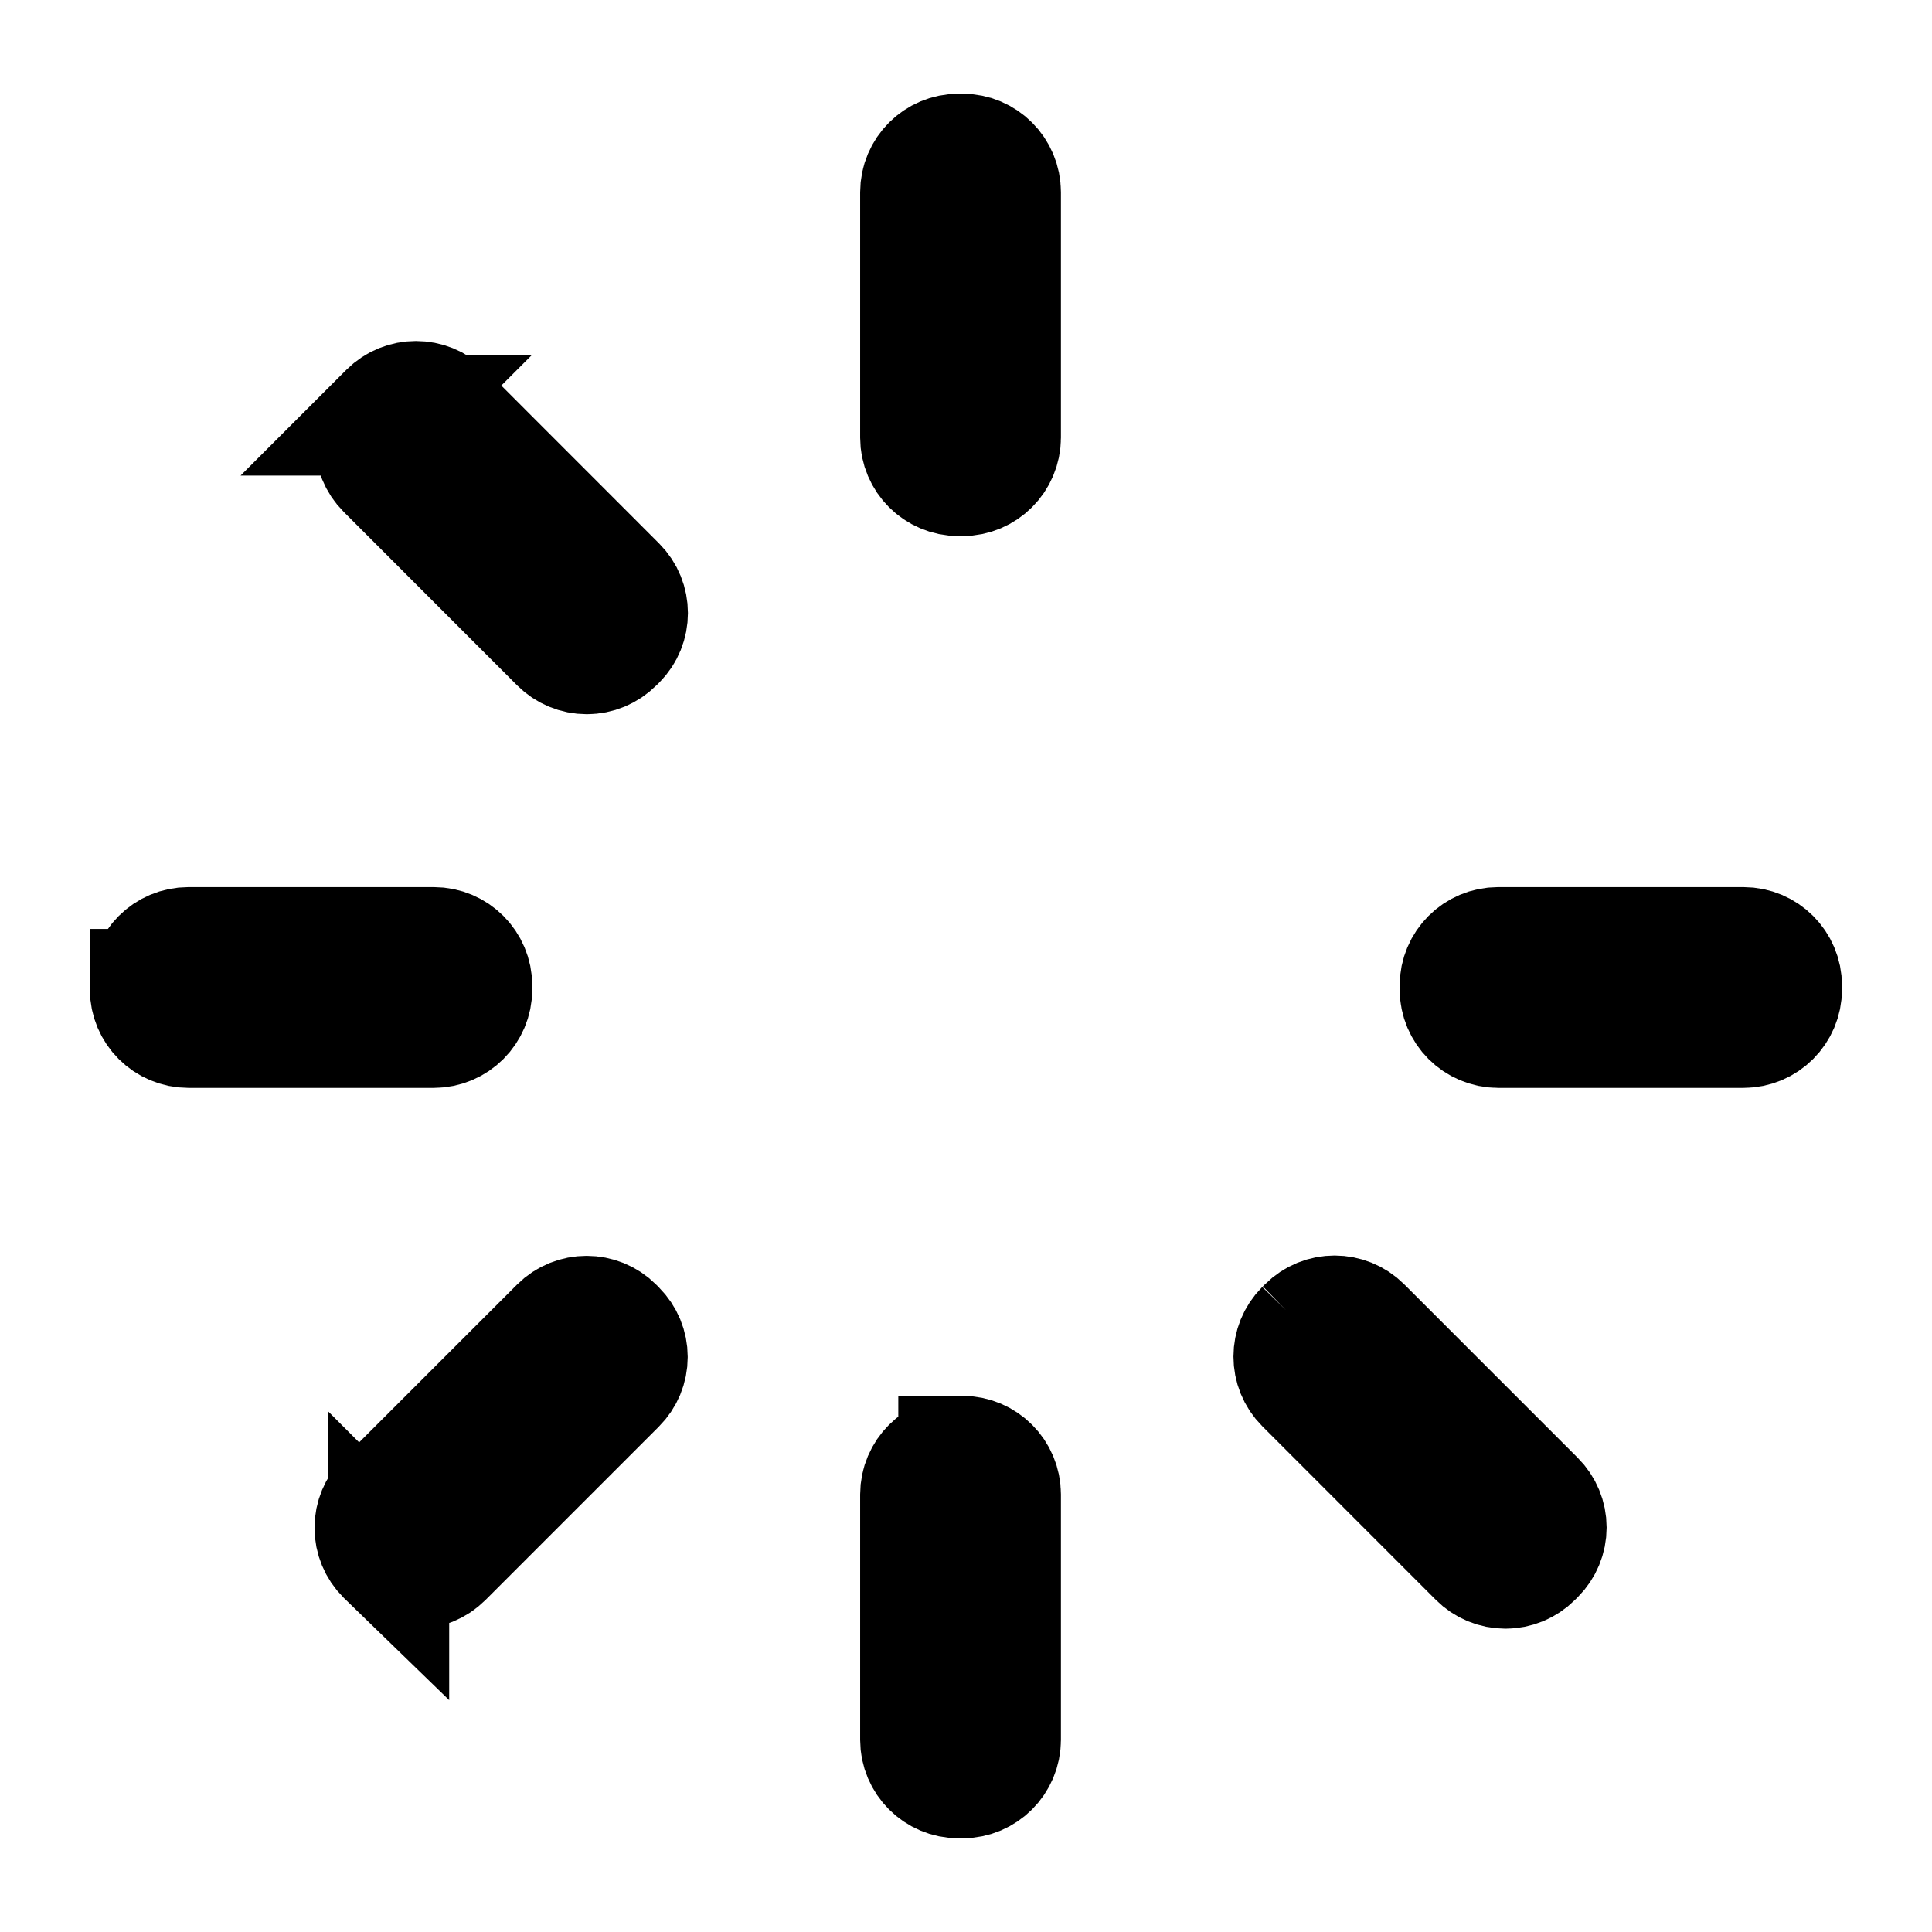
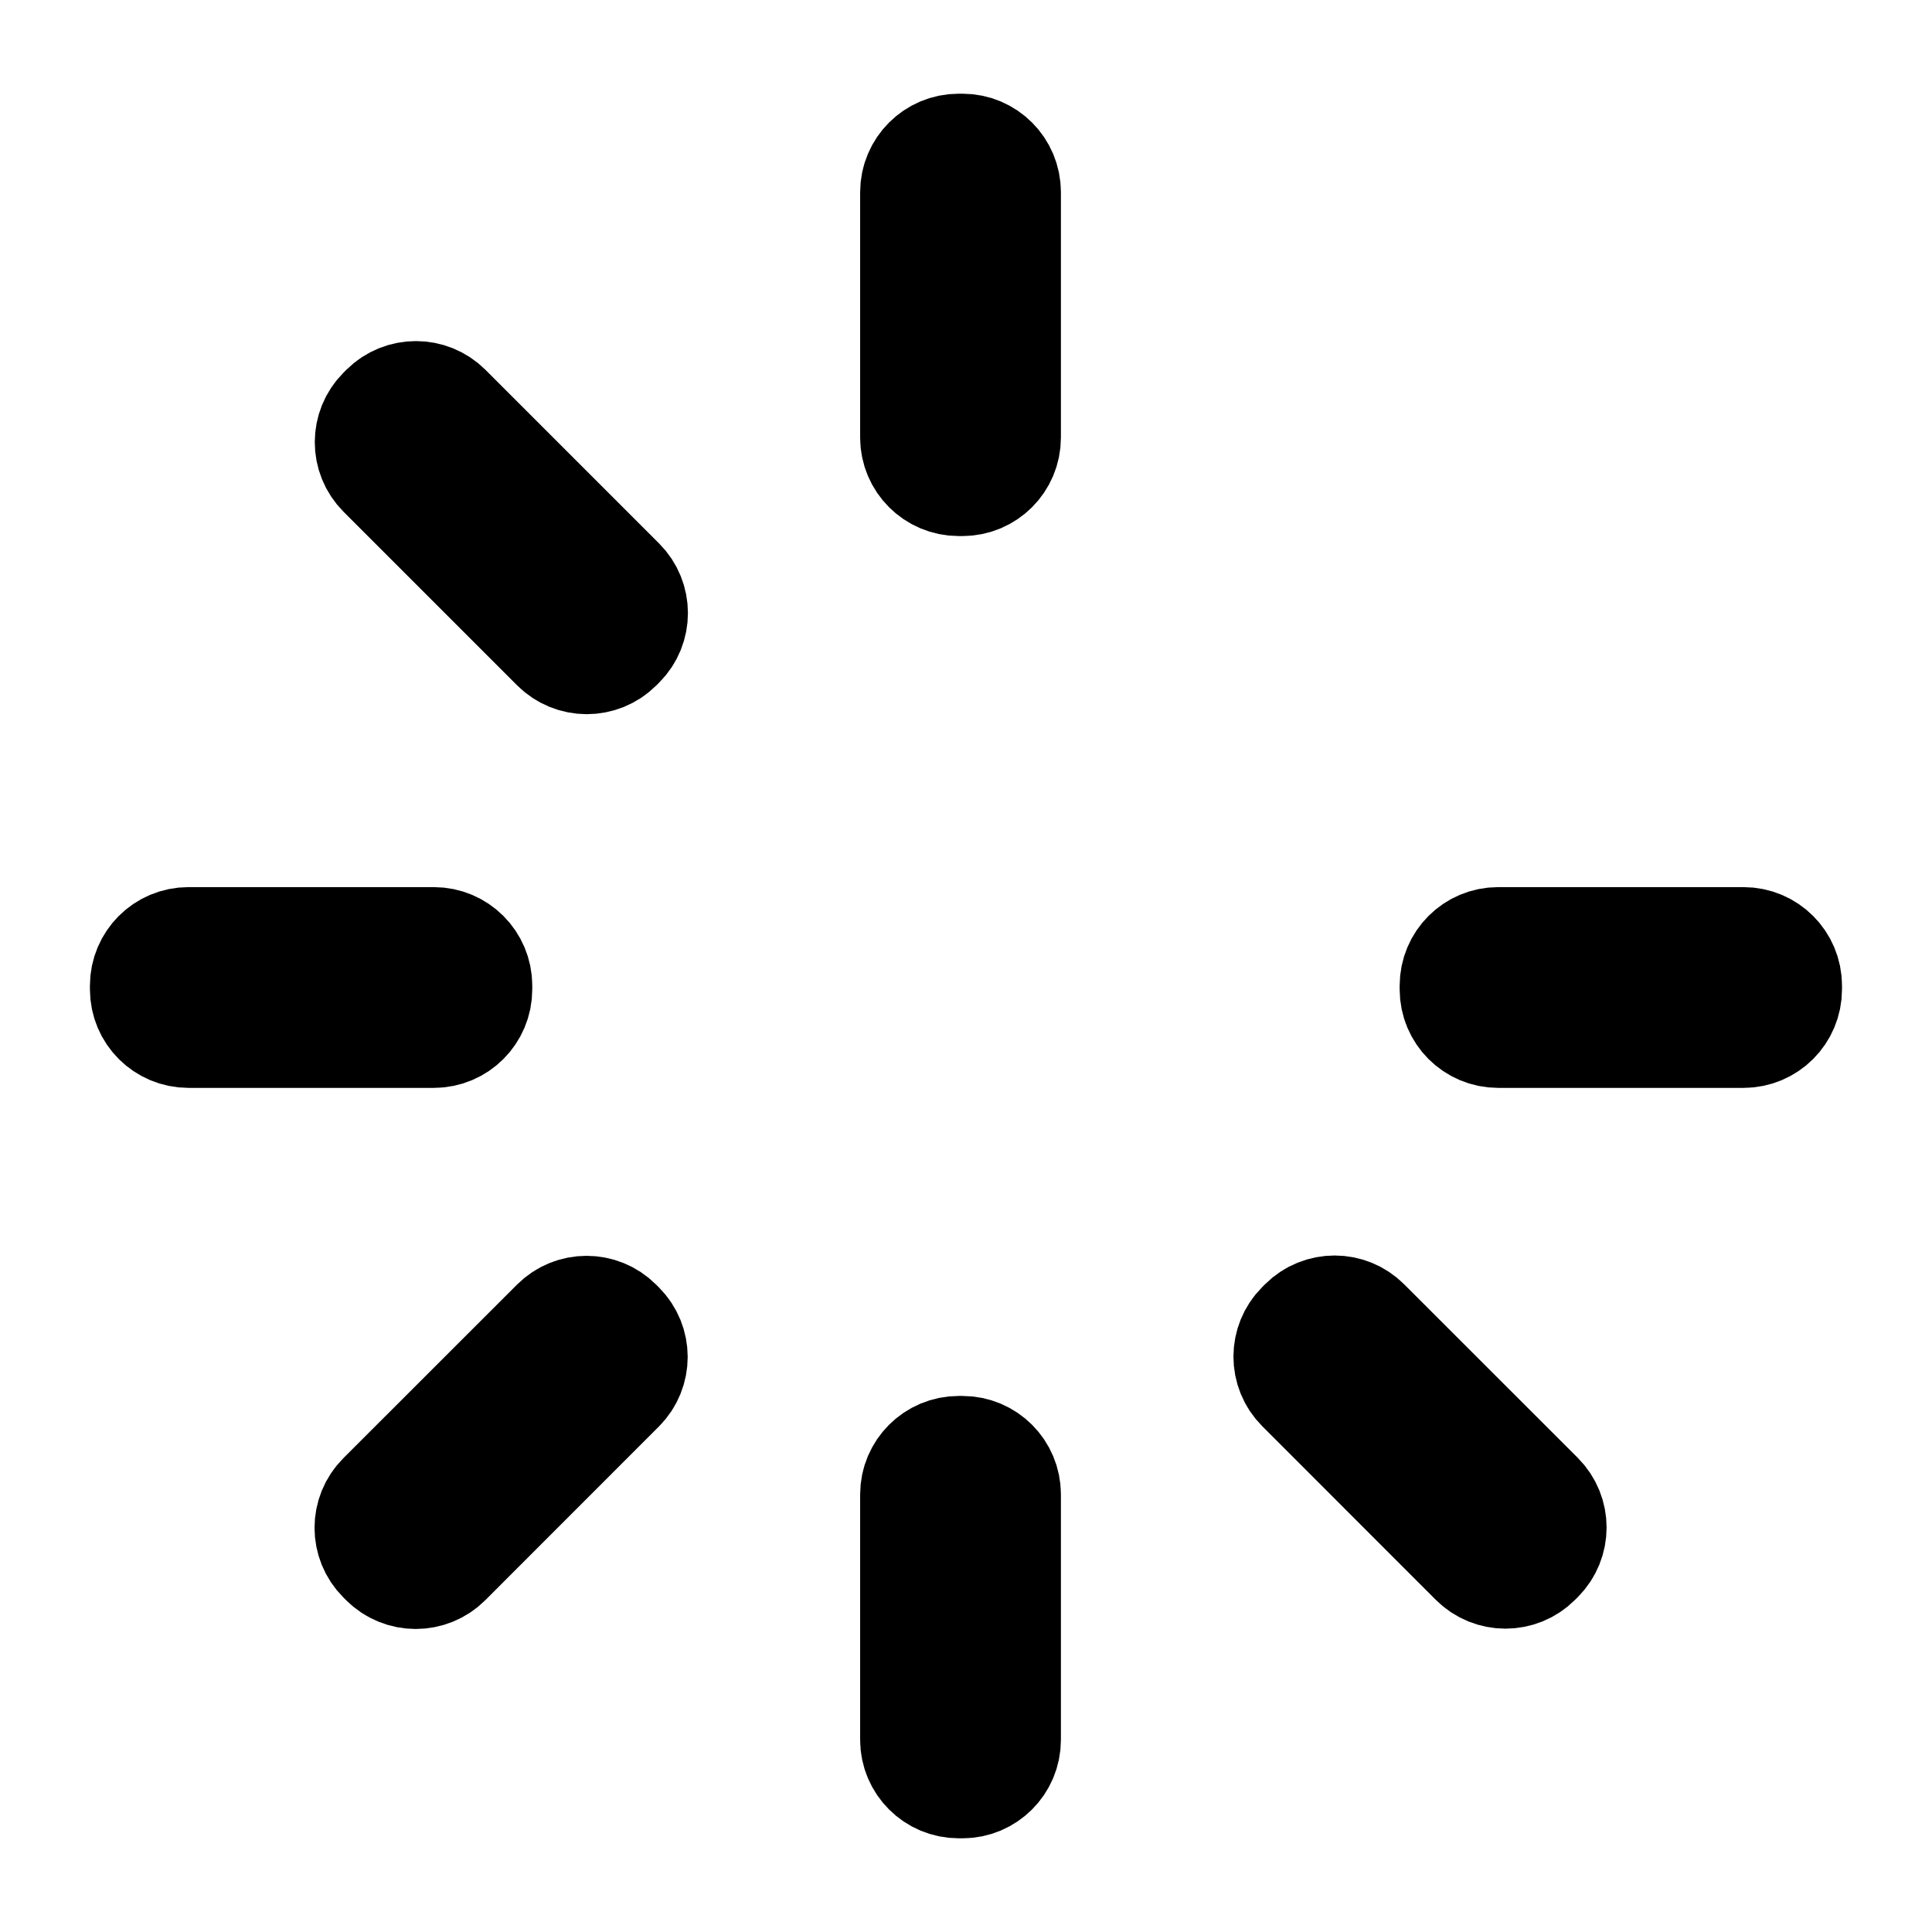
- <svg xmlns="http://www.w3.org/2000/svg" width="24" height="24" fill="none">
-   <path d="m4.799 5.158.033-.033a.474.474 0 0 1 .67 0l2.155 2.156a.474.474 0 0 1 0 .67l-.033.032a.473.473 0 0 1-.67 0L4.8 5.828a.474.474 0 0 1 0-.67ZM1.867 12.29v-.046c0-.262.212-.474.474-.474h3.048c.261 0 .473.212.473.474v.046a.474.474 0 0 1-.473.474H2.34a.474.474 0 0 1-.474-.474ZM11.909 1.914h.047c.261 0 .473.212.473.474v3.048a.474.474 0 0 1-.473.473h-.047a.474.474 0 0 1-.474-.473V2.388c0-.262.213-.474.474-.474ZM4.83 19.347l-.034-.033a.473.473 0 0 1 0-.67l2.156-2.155a.474.474 0 0 1 .67 0l.032.033a.473.473 0 0 1 0 .67L5.5 19.346a.474.474 0 0 1-.67 0ZM11.909 18.09h.047c.261 0 .473.213.473.474v3.049a.474.474 0 0 1-.473.473h-.047a.474.474 0 0 1-.474-.473v-3.049c0-.261.213-.473.474-.473ZM18.137 12.29v-.046c0-.262.212-.474.473-.474h3.048c.262 0 .474.212.474.474v.046a.474.474 0 0 1-.474.474H18.61a.474.474 0 0 1-.473-.474ZM16.21 16.518l.034-.033a.474.474 0 0 1 .67 0l2.155 2.155a.473.473 0 0 1 0 .67l-.033.033a.473.473 0 0 1-.67 0l-2.155-2.156a.474.474 0 0 1 0-.67Z" stroke="currentColor" stroke-width="1.5" />
+ <svg xmlns="http://www.w3.org/2000/svg" width="24" height="24" viewBox="0 0 24 24" fill="none">
+   <path d="M4.799 5.158L4.832 5.125C5.017 4.941 5.316 4.941 5.501 5.125L7.657 7.281C7.842 7.466 7.842 7.766 7.657 7.95L7.624 7.983C7.439 8.168 7.139 8.168 6.954 7.983L4.799 5.828C4.614 5.643 4.614 5.343 4.799 5.158Z" stroke="currentColor" stroke-width="1.5" />
+   <path d="M1.867 12.29V12.244C1.867 11.982 2.079 11.77 2.341 11.77H5.389C5.65 11.77 5.862 11.982 5.862 12.244V12.29C5.862 12.552 5.65 12.764 5.389 12.764H2.341C2.079 12.764 1.867 12.552 1.867 12.29Z" stroke="currentColor" stroke-width="1.5" />
+   <path d="M11.909 1.914H11.956C12.217 1.914 12.429 2.126 12.429 2.388V5.436C12.429 5.697 12.217 5.909 11.956 5.909H11.909C11.648 5.909 11.435 5.697 11.435 5.436V2.388C11.435 2.126 11.648 1.914 11.909 1.914Z" stroke="currentColor" stroke-width="1.5" />
+   <path d="M4.829 19.347L4.796 19.314C4.611 19.129 4.611 18.829 4.796 18.644L6.952 16.489C7.137 16.304 7.436 16.304 7.621 16.489L7.654 16.522C7.839 16.707 7.839 17.006 7.654 17.191L5.499 19.347C5.314 19.532 5.014 19.532 4.829 19.347Z" stroke="currentColor" stroke-width="1.5" />
+   <path d="M11.909 18.091H11.956C12.217 18.091 12.429 18.303 12.429 18.564V21.613C12.429 21.874 12.217 22.086 11.956 22.086H11.909C11.648 22.086 11.435 21.874 11.435 21.613V18.564C11.435 18.303 11.648 18.091 11.909 18.091Z" stroke="currentColor" stroke-width="1.5" />
+   <path d="M18.137 12.29V12.244C18.137 11.982 18.349 11.77 18.61 11.77H21.658C21.92 11.77 22.132 11.982 22.132 12.244V12.29C22.132 12.552 21.92 12.764 21.658 12.764H18.61C18.349 12.764 18.137 12.552 18.137 12.29Z" stroke="currentColor" stroke-width="1.5" />
+   <path d="M16.211 16.518L16.244 16.485C16.429 16.3 16.729 16.3 16.913 16.485L19.069 18.64C19.254 18.825 19.254 19.125 19.069 19.31L19.036 19.343C18.851 19.528 18.551 19.528 18.366 19.343L16.211 17.187C16.026 17.002 16.026 16.703 16.211 16.518Z" stroke="currentColor" stroke-width="1.5" />
</svg>
